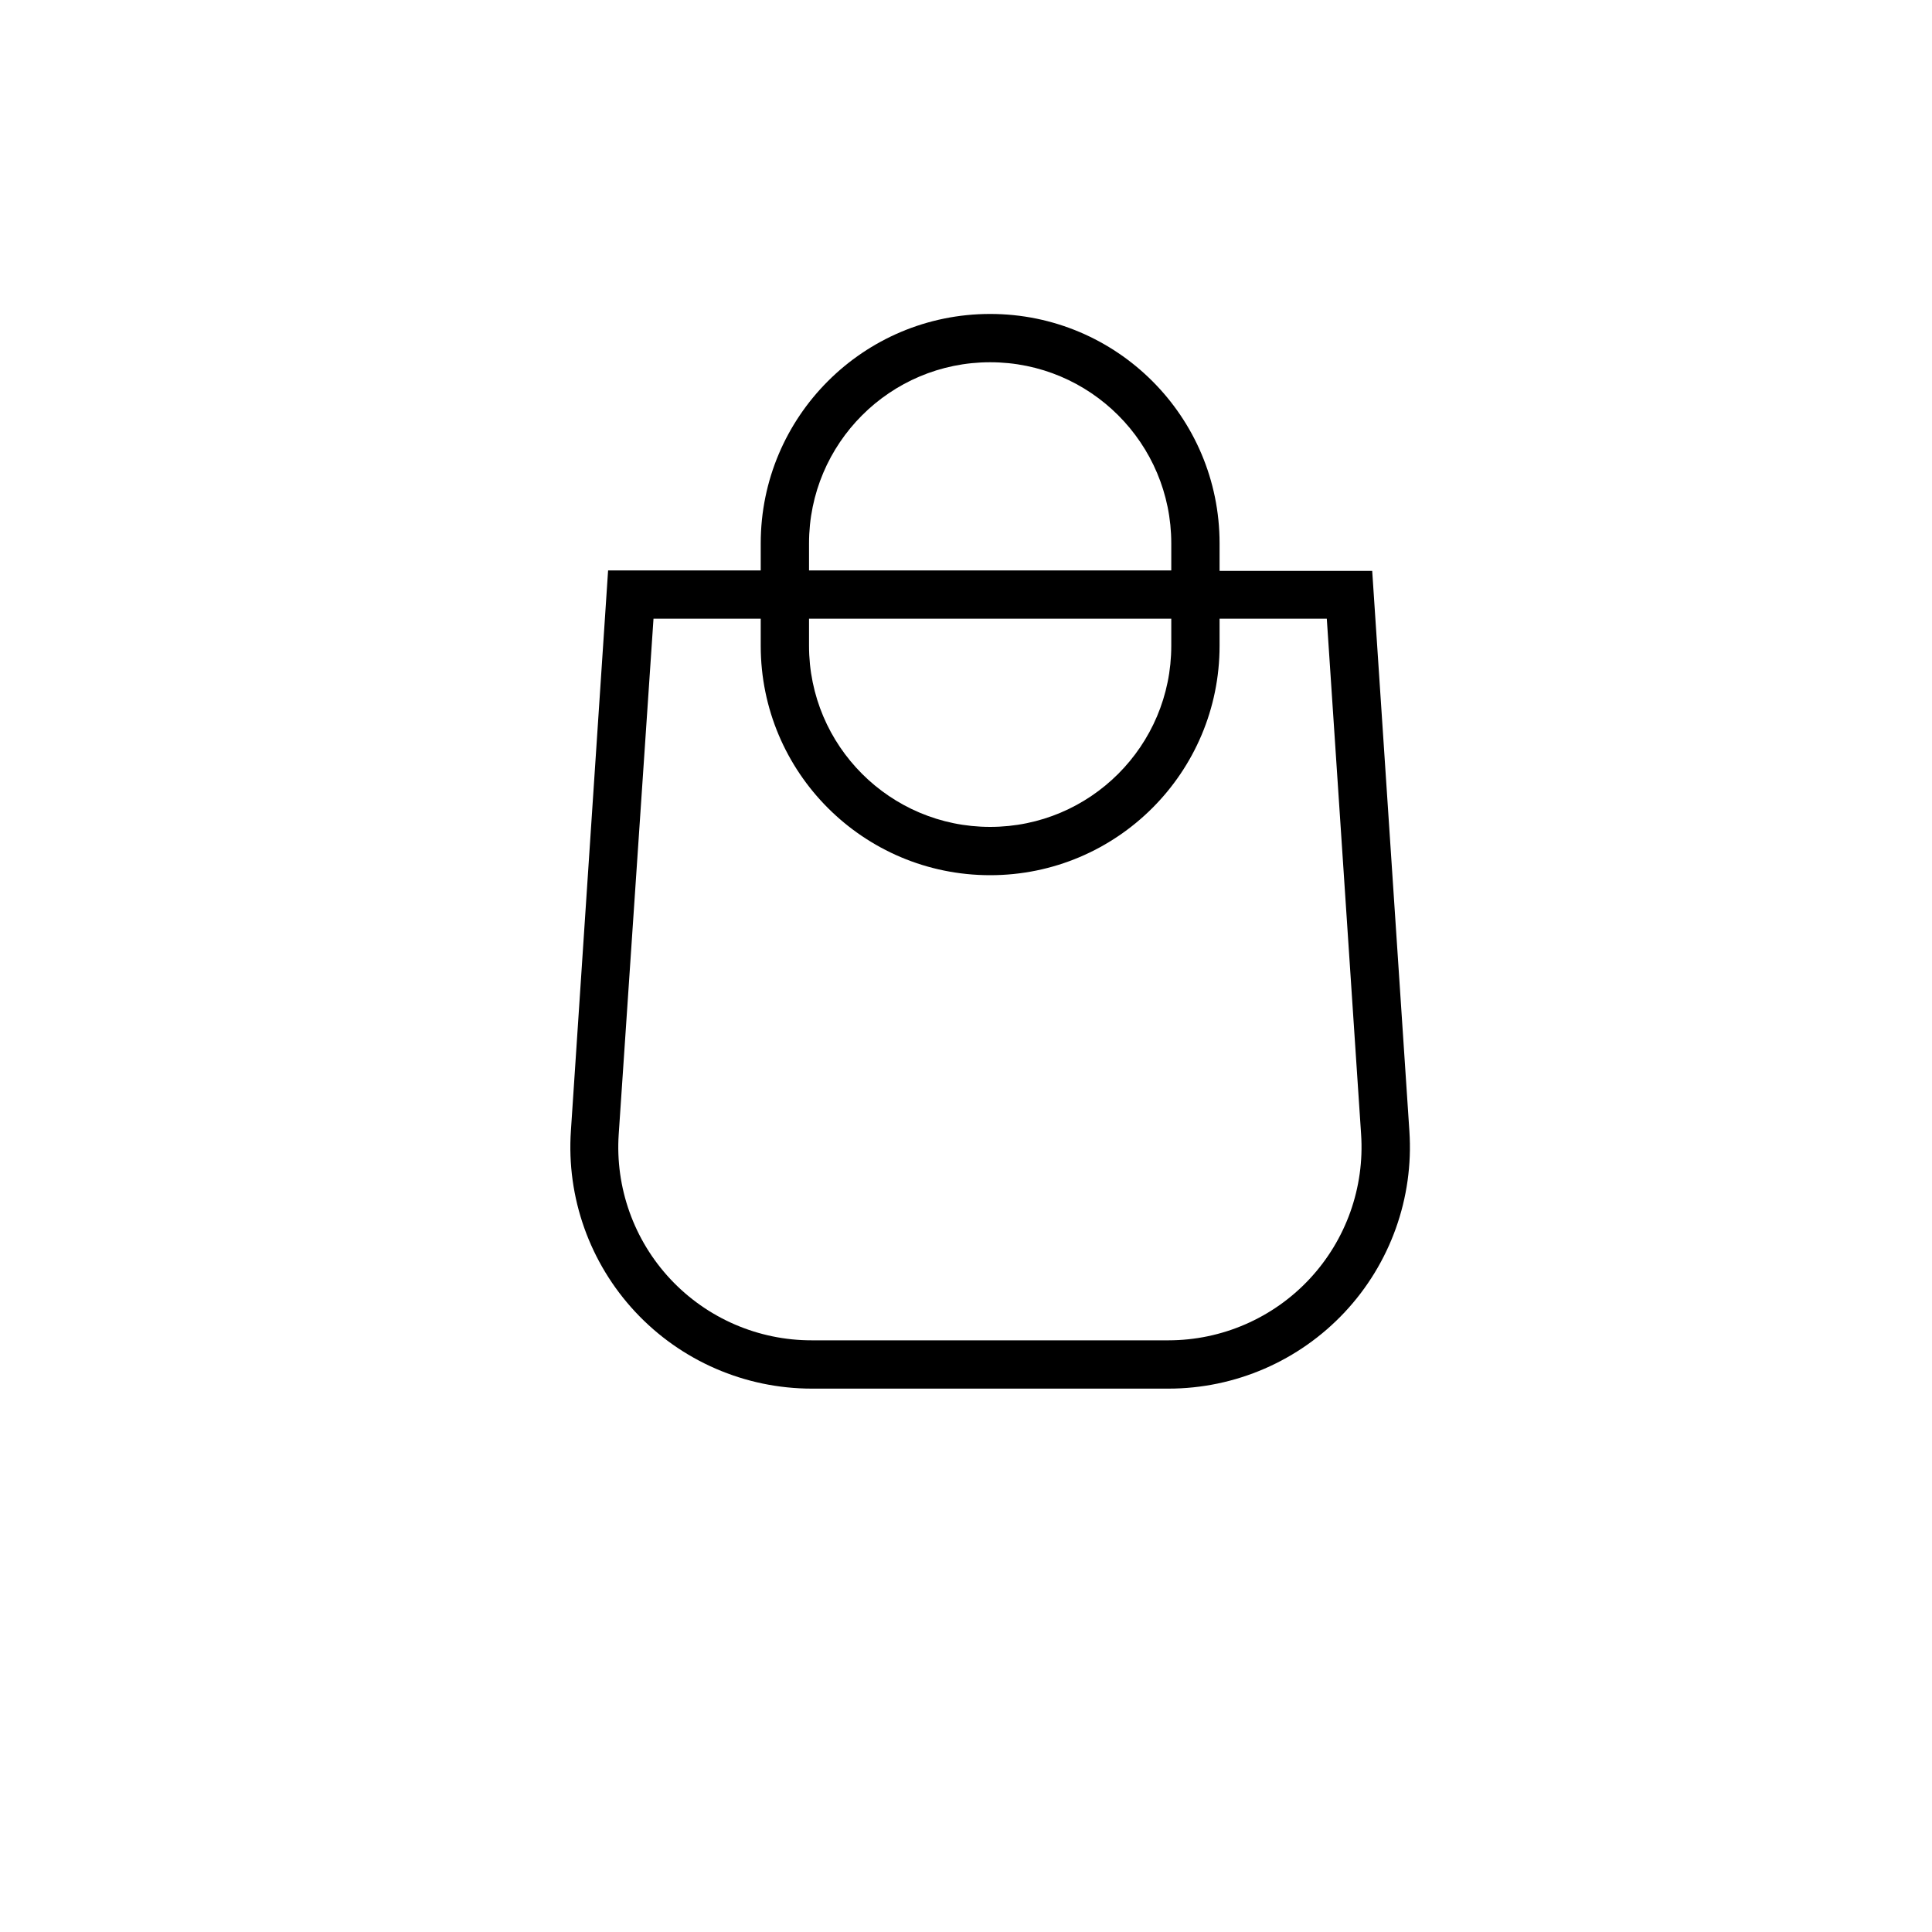
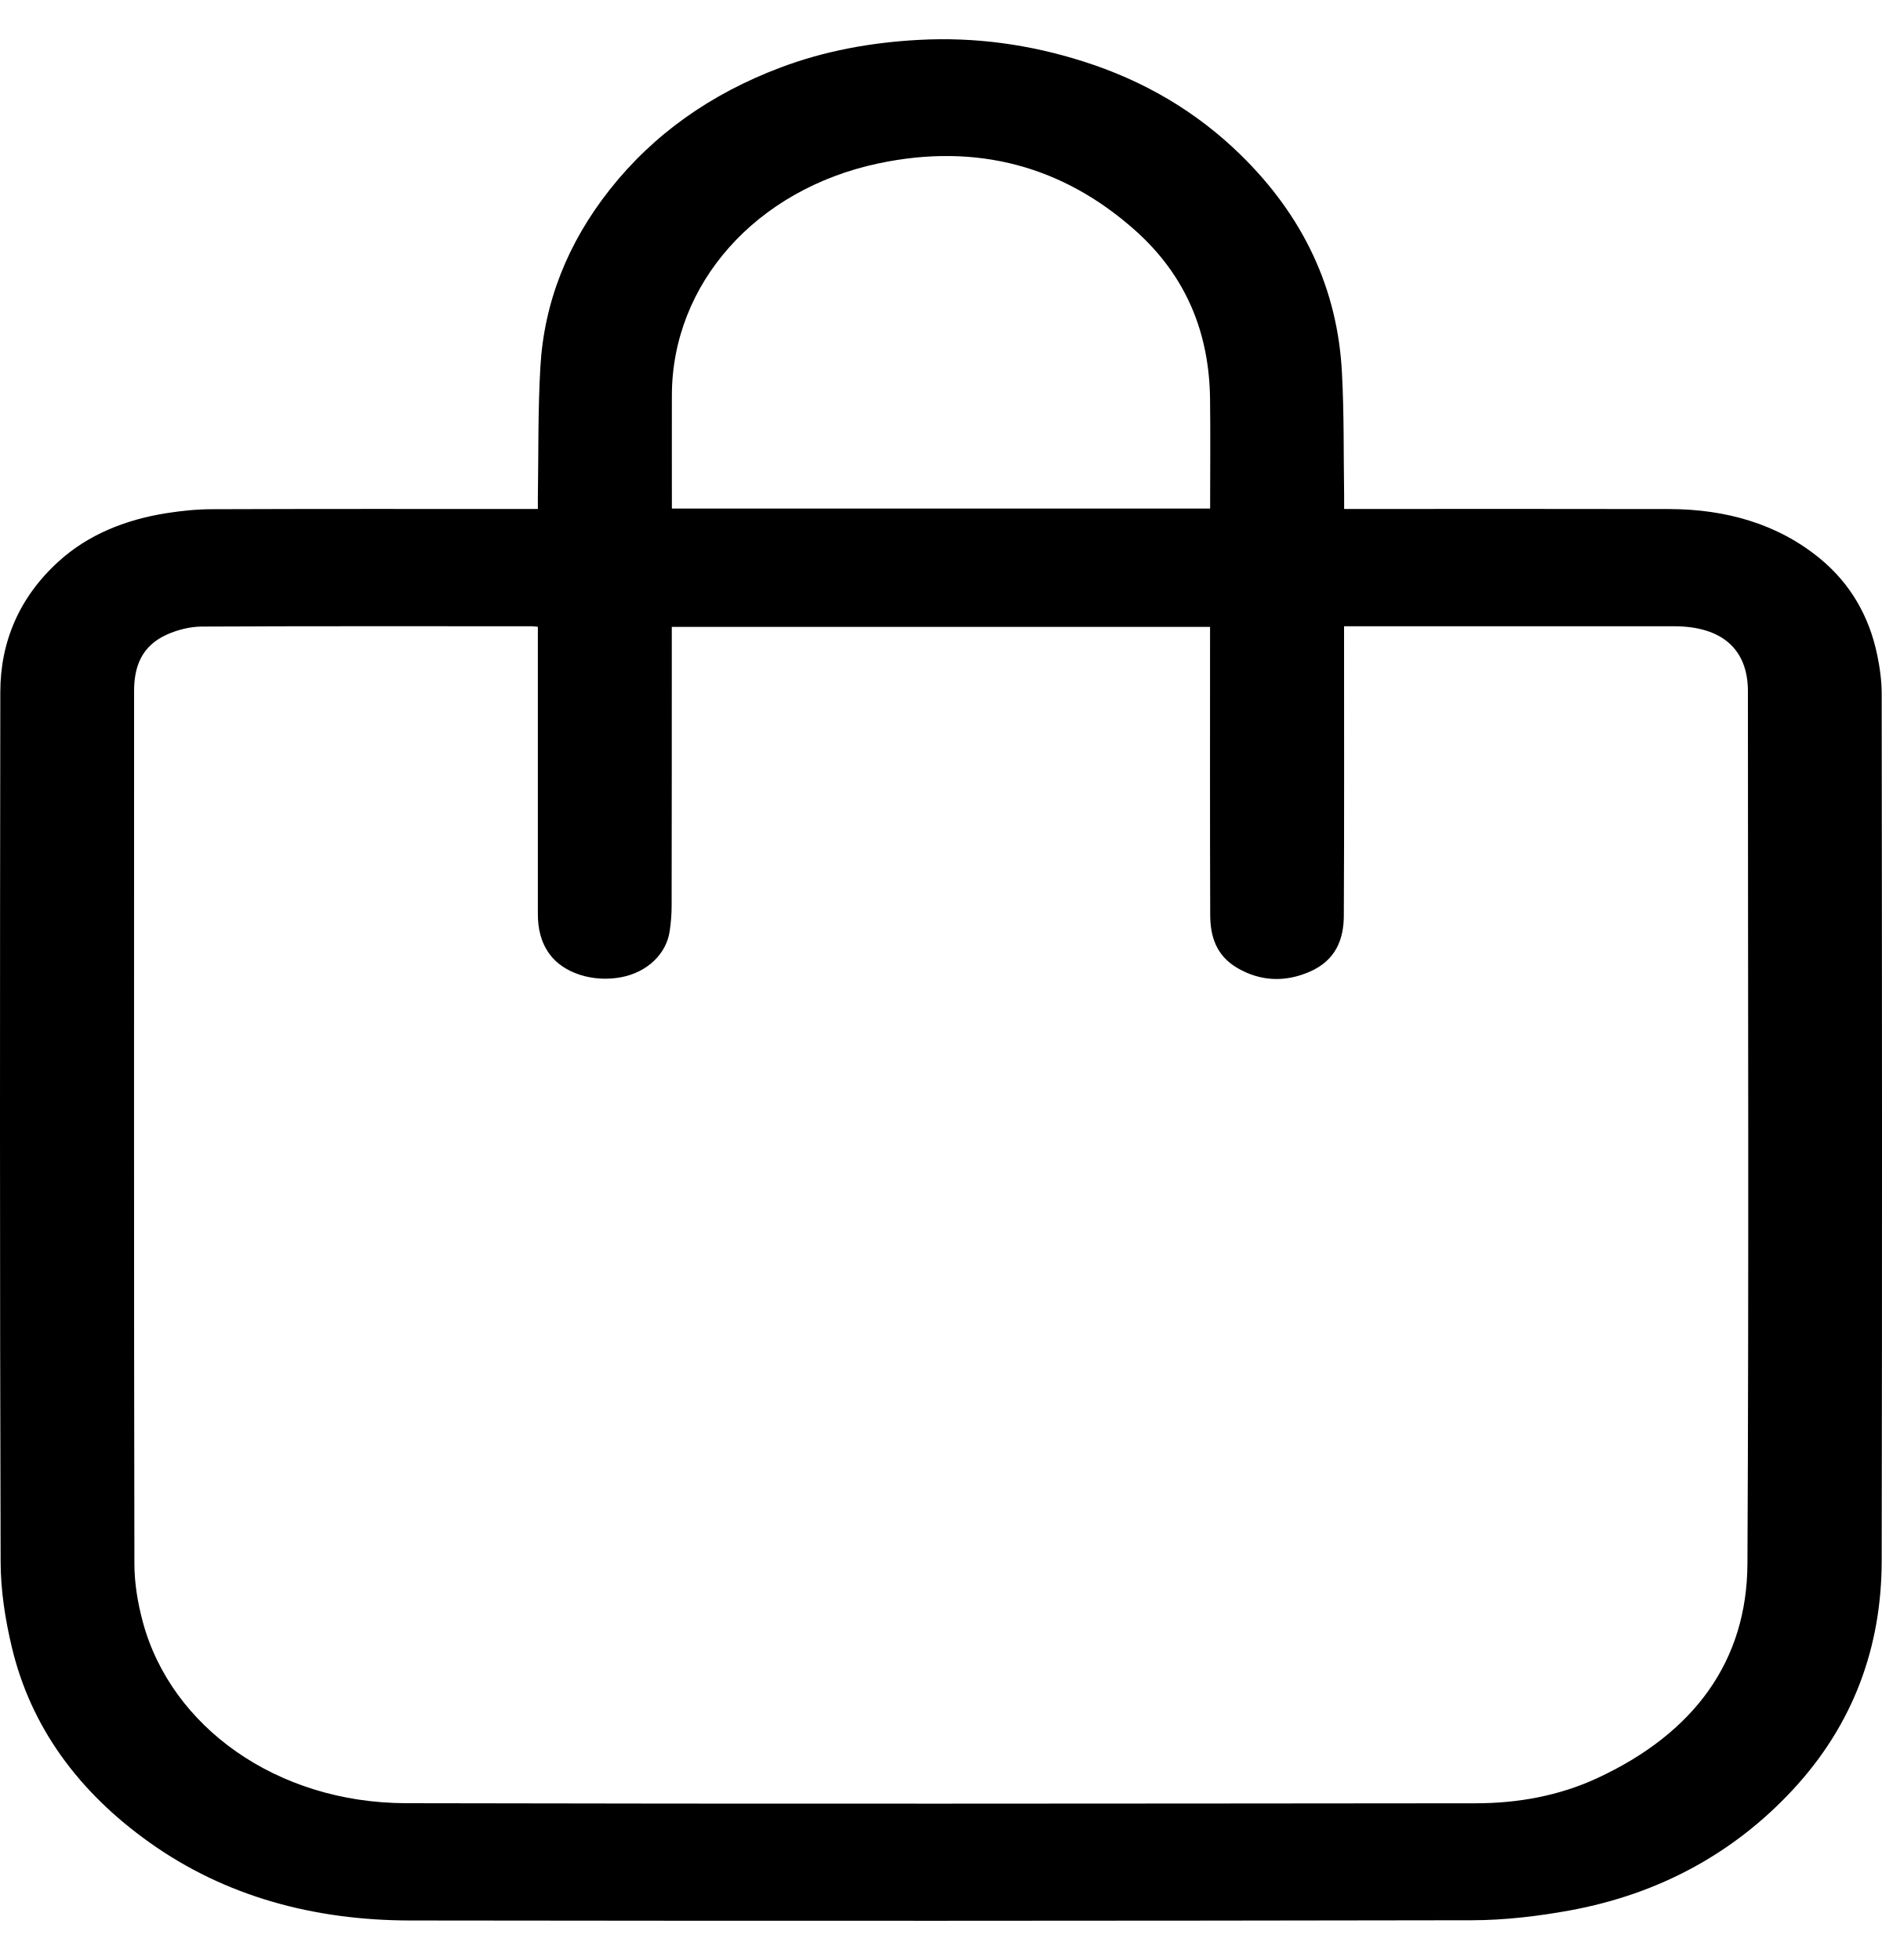
- <svg xmlns="http://www.w3.org/2000/svg" fill="none" class="icon icon-cart" viewBox="0 0 40 40">
-   <path fill="currentColor" fill-rule="evenodd" d="M20.5 6.5a4.75 4.75 0 0 0-4.75 4.75v.56h-3.16l-.77 11.6a5 5 0 0 0 4.99 5.34h7.38a5 5 0 0 0 4.99-5.33l-.77-11.6h-3.16v-.57A4.75 4.75 0 0 0 20.5 6.5m3.75 5.31v-.56a3.75 3.75 0 1 0-7.5 0v.56zm-7.5 1h7.5v.56a3.75 3.75 0 1 1-7.5 0zm-1 0v.56a4.75 4.75 0 1 0 9.5 0v-.56h2.22l.71 10.67a4 4 0 0 1-3.99 4.27h-7.38a4 4 0 0 1-4-4.27l.72-10.67z" />
+ <svg xmlns="http://www.w3.org/2000/svg" width="24" height="25" viewBox="0 0 24 25" fill="none" class="icon icon-cart">
+   <path d="M6.859 6.492C6.859 6.434 6.859 6.389 6.859 6.344C6.868 5.79 6.859 5.235 6.891 4.682C6.938 3.858 7.238 3.1 7.775 2.42C8.33 1.716 9.061 1.197 9.957 0.86C10.517 0.649 11.105 0.542 11.713 0.509C12.436 0.469 13.135 0.568 13.812 0.783C14.592 1.03 15.259 1.427 15.814 1.968C16.627 2.76 17.058 3.692 17.113 4.753C17.141 5.277 17.133 5.803 17.141 6.327C17.142 6.377 17.141 6.426 17.141 6.492H17.317C18.641 6.492 19.965 6.49 21.288 6.493C22.015 6.495 22.673 6.685 23.206 7.122C23.609 7.452 23.841 7.879 23.939 8.354C23.973 8.517 23.996 8.684 23.996 8.85C24 12.535 24.003 16.221 23.996 19.906C23.995 20.992 23.646 21.989 22.854 22.838C22.114 23.631 21.169 24.157 20.018 24.368C19.611 24.442 19.19 24.492 18.775 24.493C14.261 24.501 9.746 24.502 5.231 24.496C4.001 24.494 2.873 24.189 1.908 23.502C0.996 22.853 0.392 22.023 0.151 21.011C0.066 20.655 0.009 20.286 0.008 19.923C-0.003 16.226 -0.001 12.528 0.004 8.829C0.004 8.193 0.242 7.619 0.749 7.16C1.12 6.822 1.597 6.628 2.126 6.545C2.317 6.515 2.513 6.495 2.707 6.495C4.026 6.49 5.345 6.492 6.664 6.492H6.859H6.859ZM6.859 7.995C6.822 7.992 6.803 7.988 6.785 7.988C5.38 7.988 3.975 7.985 2.57 7.992C2.424 7.993 2.266 8.033 2.135 8.091C1.801 8.238 1.71 8.509 1.71 8.814C1.71 12.525 1.707 16.235 1.714 19.946C1.714 20.193 1.756 20.445 1.821 20.687C2.18 22.022 3.524 22.996 5.177 23C9.725 23.01 14.273 23.005 18.821 23.001C19.36 23.001 19.885 22.904 20.363 22.683C21.614 22.105 22.277 21.18 22.284 19.949C22.303 16.238 22.29 12.528 22.29 8.817C22.29 8.28 21.958 7.988 21.347 7.988C19.999 7.988 18.651 7.988 17.303 7.988H17.14C17.14 8.053 17.14 8.102 17.14 8.151C17.14 9.327 17.143 10.503 17.137 11.679C17.136 11.98 17.035 12.251 16.698 12.396C16.385 12.531 16.072 12.518 15.778 12.346C15.504 12.185 15.434 11.936 15.433 11.669C15.429 10.493 15.431 9.317 15.431 8.142C15.431 8.093 15.431 8.045 15.431 7.996H8.567C8.567 8.053 8.567 8.103 8.567 8.152C8.567 9.286 8.567 10.42 8.565 11.554C8.565 11.662 8.556 11.77 8.54 11.877C8.498 12.169 8.252 12.401 7.925 12.464C7.561 12.534 7.183 12.412 7.007 12.168C6.894 12.012 6.859 11.837 6.859 11.656C6.858 10.488 6.859 9.321 6.859 8.153V7.995L6.859 7.995ZM15.432 6.488C15.432 6.013 15.437 5.551 15.431 5.089C15.421 4.266 15.141 3.529 14.471 2.934C13.564 2.128 12.469 1.816 11.204 2.084C9.633 2.416 8.571 3.626 8.568 5.04C8.567 5.477 8.568 5.915 8.568 6.352V6.487H15.432V6.488Z" fill="currentColor" />
</svg>
